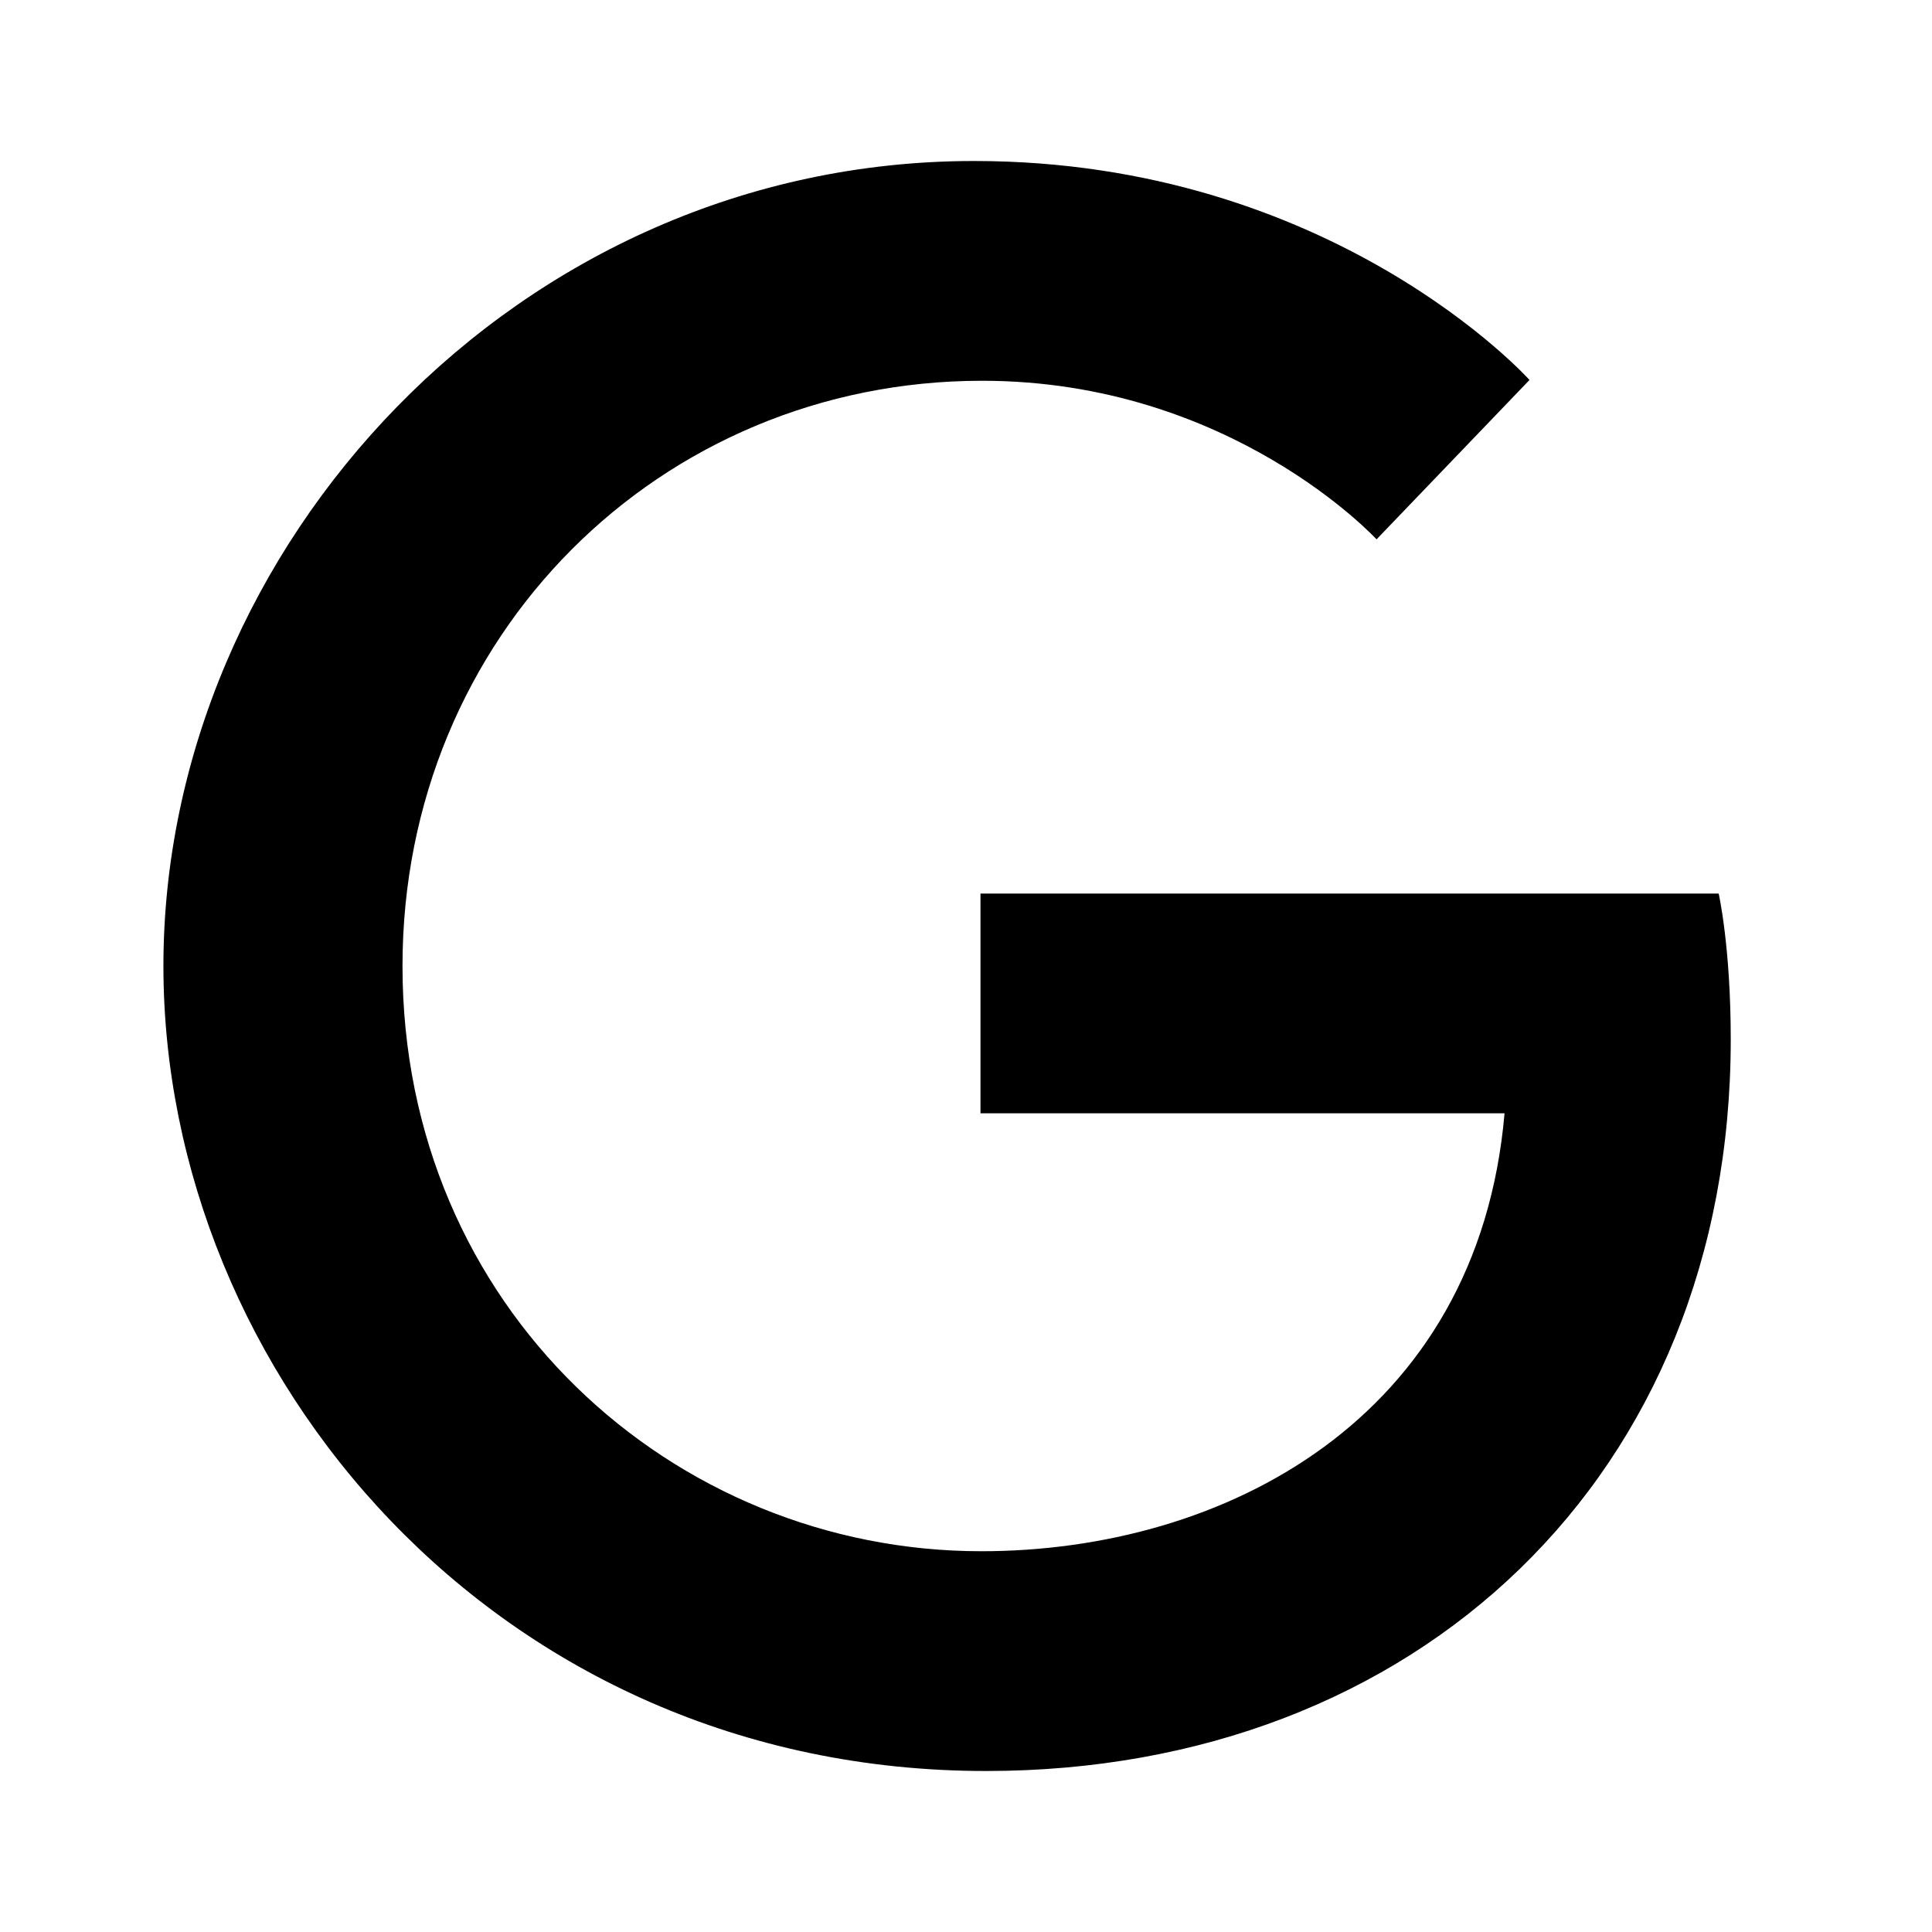
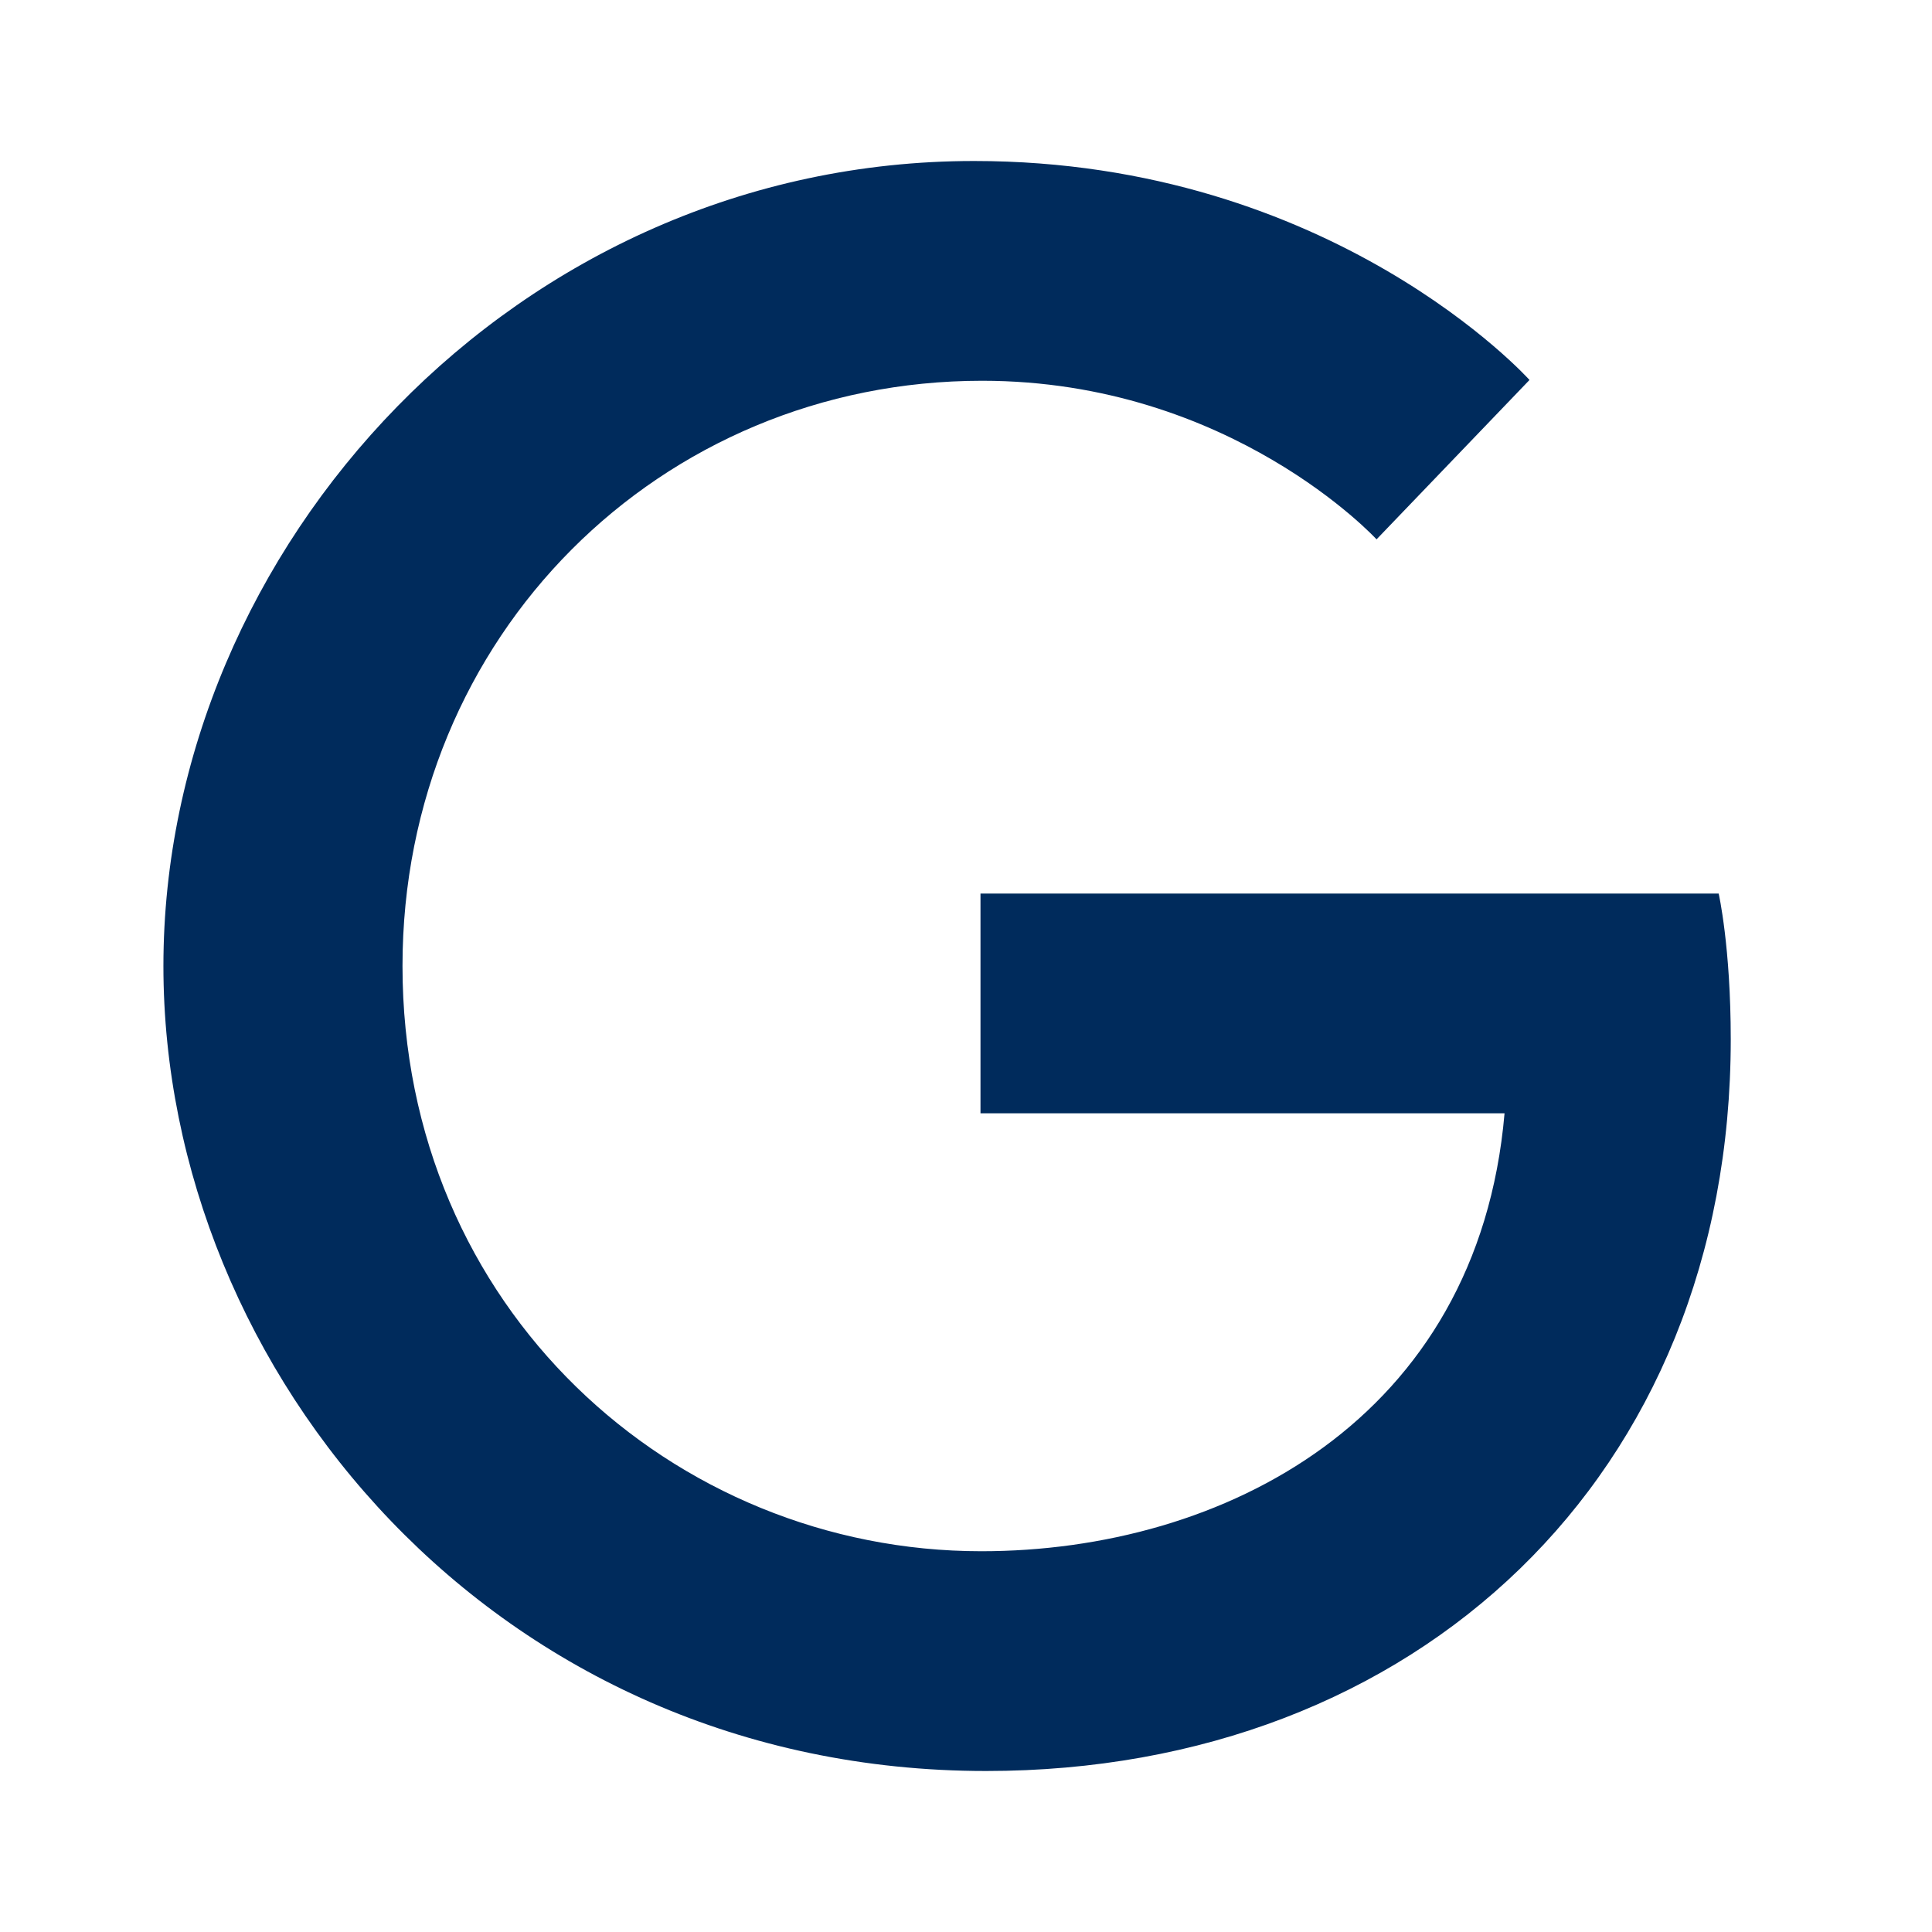
<svg style="width:24px;height:24px" viewBox="0 0 24 24">
-   <path fill="currentColor" d="M21.35,11.1H12.18V13.83H18.69C18.36,17.64 15.19,19.27 12.19,19.27C8.36,19.27 5,16.25 5,12C5,7.9 8.2,4.73 12.2,4.73C15.29,4.73 17.1,6.7 17.1,6.7L19,4.72C19,4.72 16.56,2 12.1,2C6.42,2 2.03,6.8 2.03,12C2.03,17.05 6.16,22 12.25,22C17.6,22 21.5,18.33 21.5,12.91C21.5,11.76 21.35,11.1 21.35,11.1V11.1Z" />
+   <path fill="#002b5c" d="M21.35,11.1H12.18V13.83H18.69C18.36,17.64 15.19,19.27 12.19,19.27C8.36,19.27 5,16.25 5,12C5,7.9 8.2,4.73 12.2,4.73C15.29,4.73 17.1,6.7 17.1,6.7L19,4.72C19,4.72 16.56,2 12.1,2C6.42,2 2.03,6.8 2.03,12C2.03,17.05 6.16,22 12.25,22C17.6,22 21.5,18.33 21.5,12.91C21.5,11.76 21.35,11.1 21.35,11.1V11.1Z" />
</svg>
